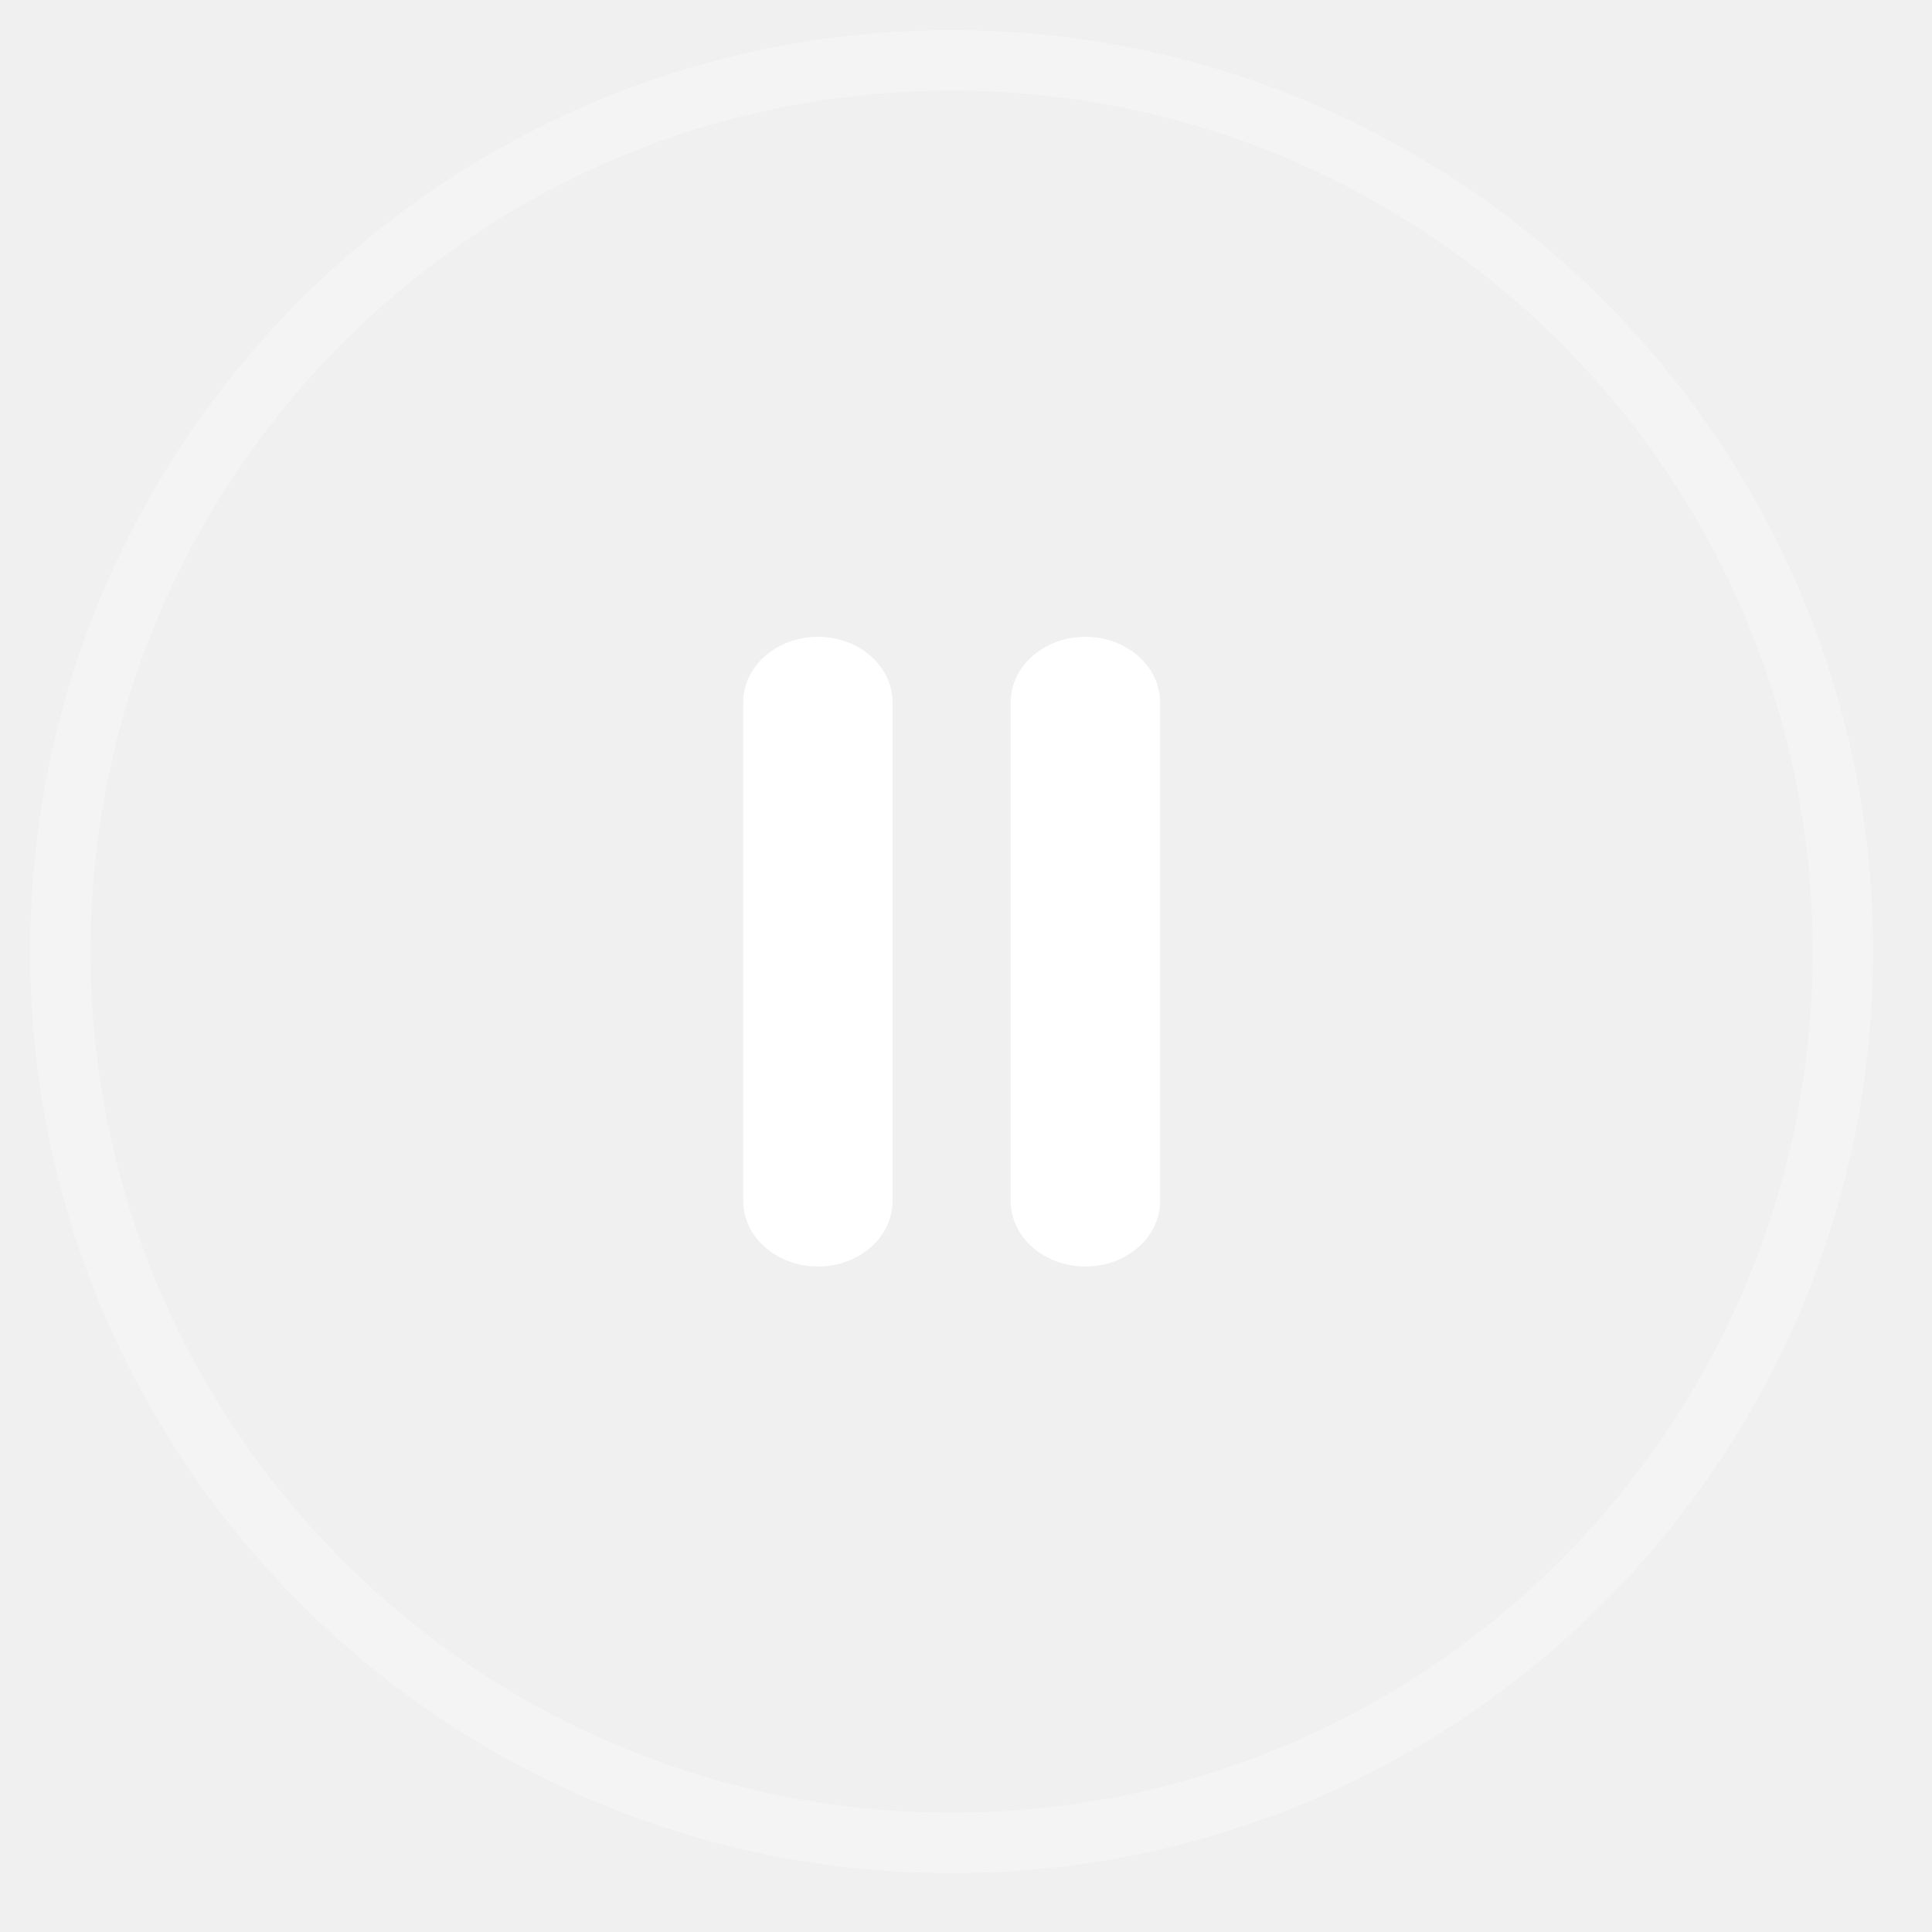
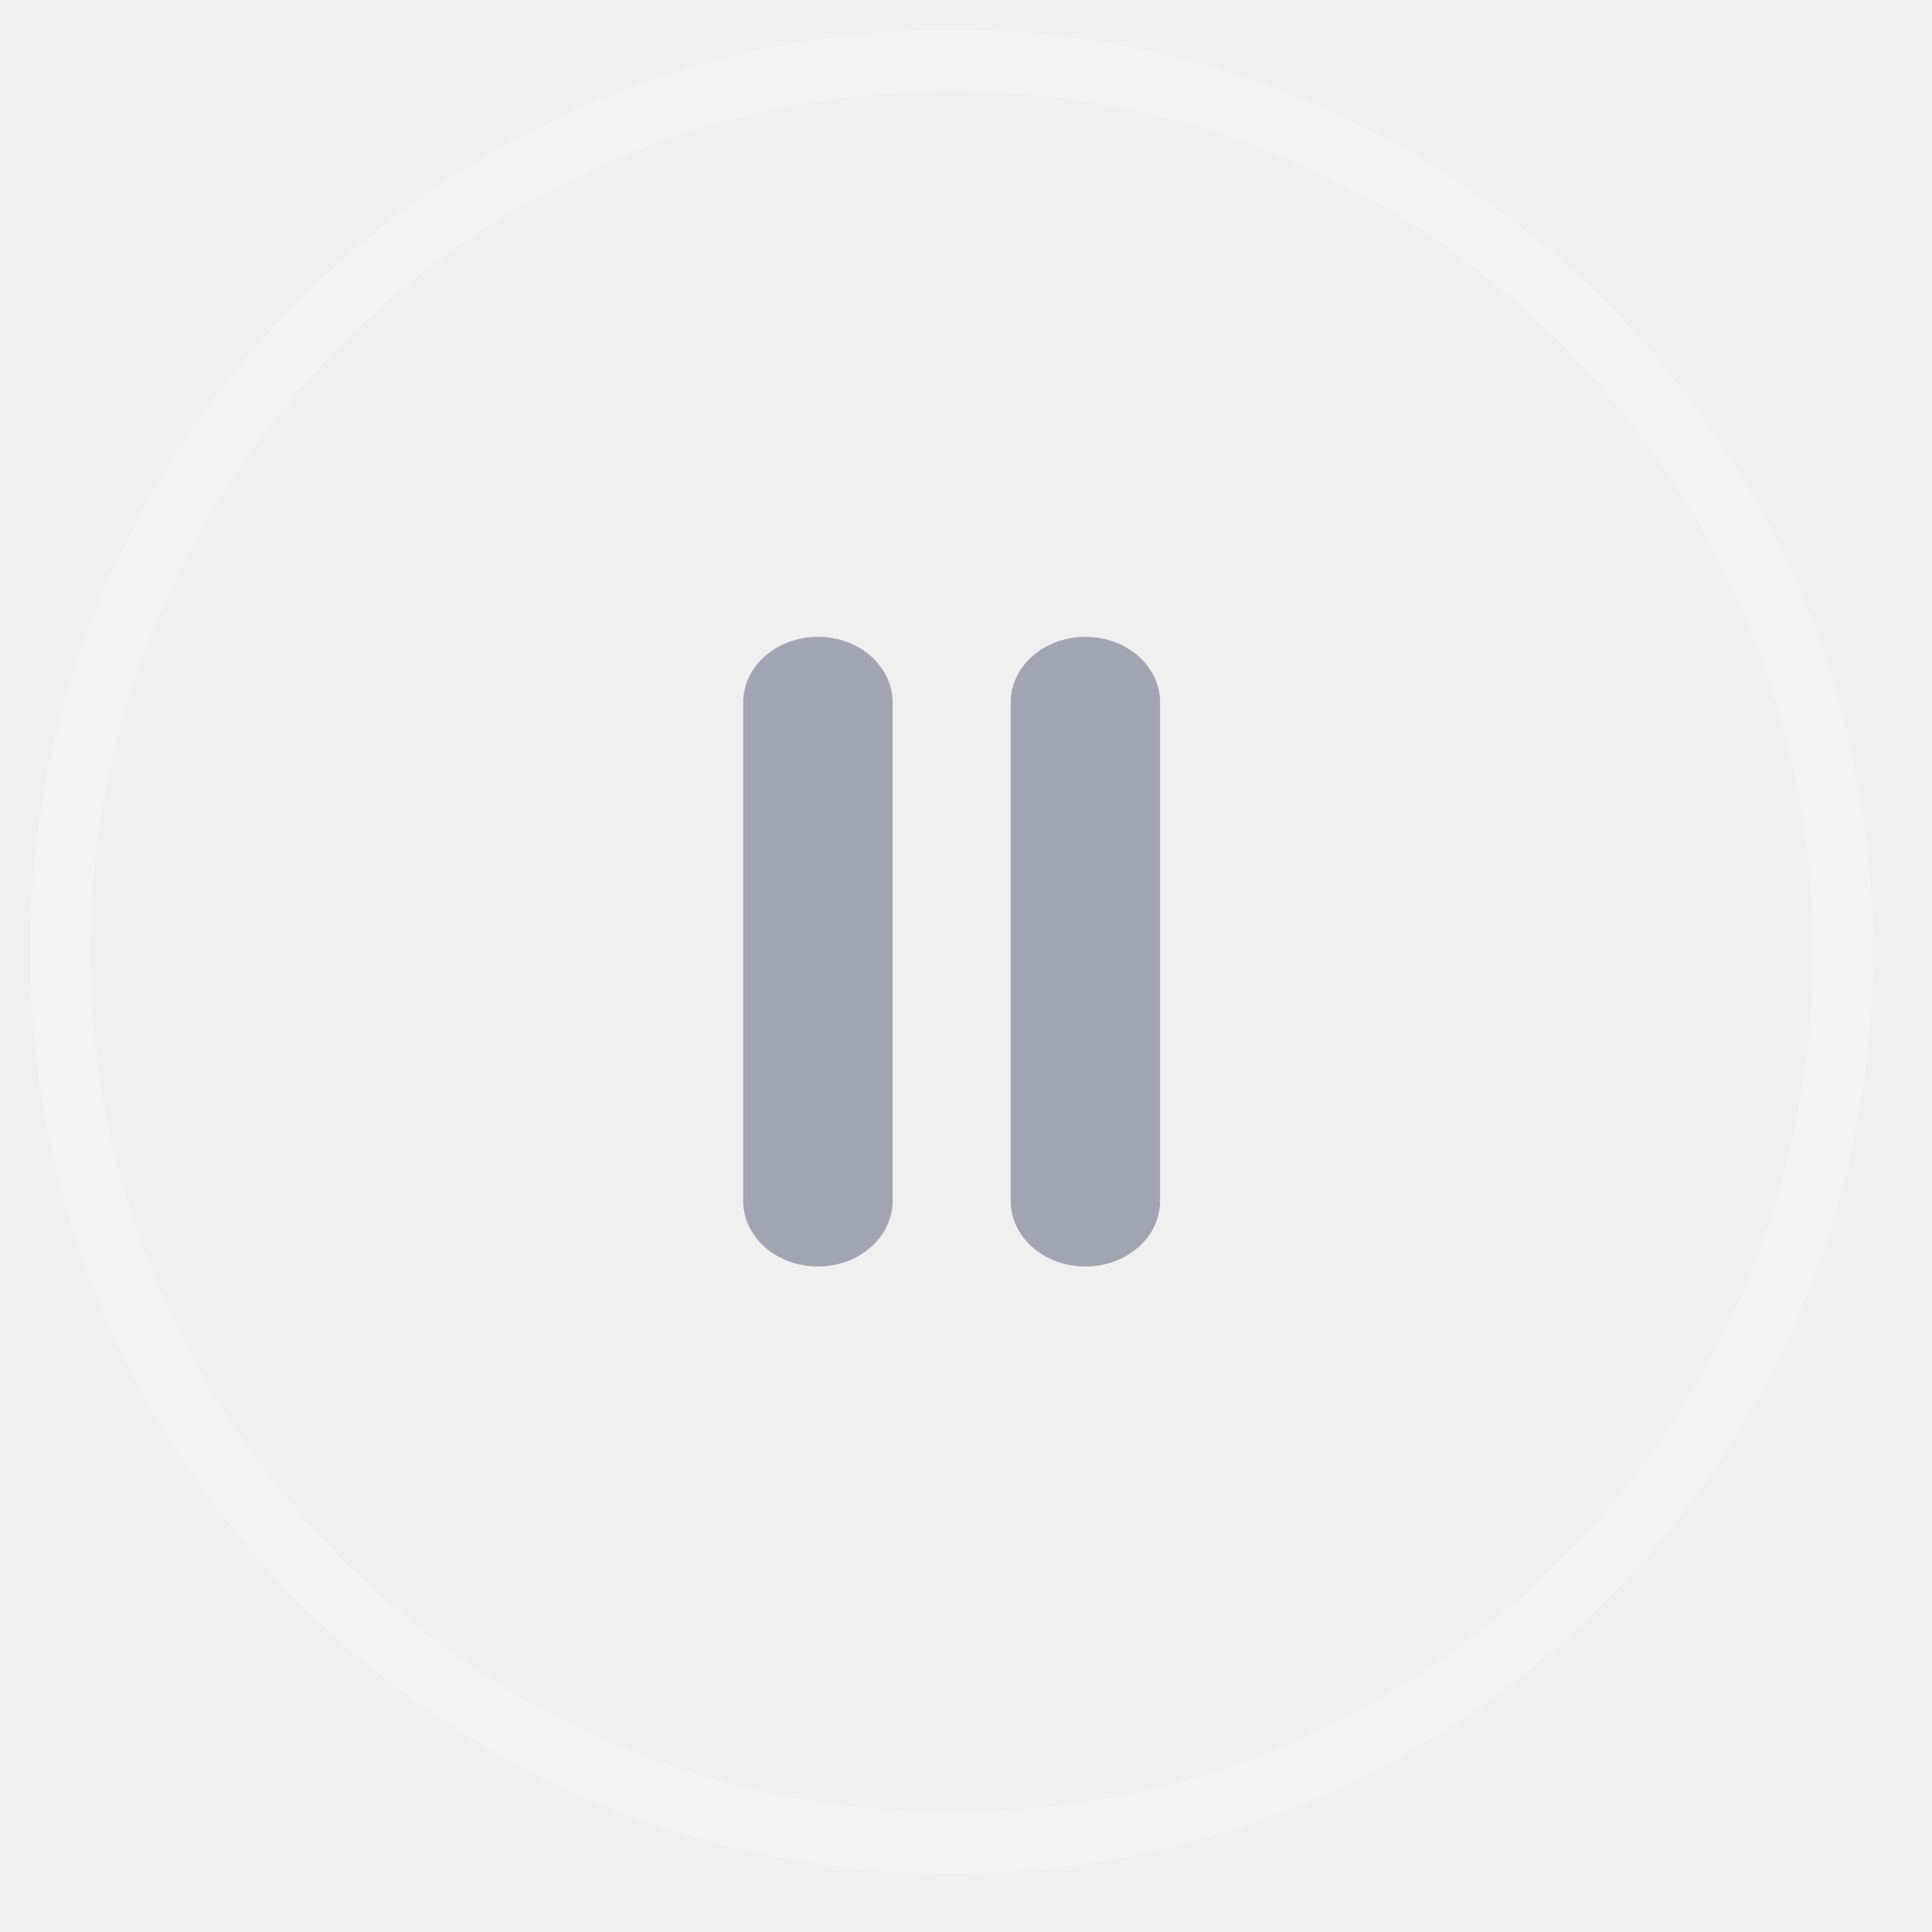
<svg xmlns="http://www.w3.org/2000/svg" width="32px" height="32px" viewBox="0 0 32 32" version="1.1">
  <g id="Page-1" stroke="none" stroke-width="1" fill="none" fill-rule="evenodd">
    <g id="Components" transform="translate(-182, -240)">
      <g id="pause" transform="translate(183, 241)">
        <circle id="Oval-3" stroke="#FFFFFF" opacity="0.3" cx="14.762" cy="14.762" r="14.762" />
-         <path d="M12.547,9.548 C13.231,9.548 13.784,10.034 13.784,10.634 L13.784,18.891 C13.784,19.491 13.231,19.977 12.547,19.977 C11.864,19.977 11.31,19.491 11.31,18.891 L11.31,10.634 C11.31,10.034 11.864,9.548 12.547,9.548 Z M16.978,9.548 C17.661,9.548 18.215,10.034 18.215,10.634 L18.215,18.891 C18.215,19.491 17.661,19.977 16.978,19.977 C16.294,19.977 15.74,19.491 15.74,18.891 L15.74,10.634 C15.74,10.034 16.294,9.548 16.978,9.548 Z" id="Pause" fill="#FFFFFF" />
+         <path d="M12.547,9.548 C13.231,9.548 13.784,10.034 13.784,10.634 L13.784,18.891 C13.784,19.491 13.231,19.977 12.547,19.977 C11.864,19.977 11.31,19.491 11.31,18.891 L11.31,10.634 C11.31,10.034 11.864,9.548 12.547,9.548 Z M16.978,9.548 C17.661,9.548 18.215,10.034 18.215,10.634 L18.215,18.891 C18.215,19.491 17.661,19.977 16.978,19.977 C16.294,19.977 15.74,19.491 15.74,18.891 L15.74,10.634 C15.74,10.034 16.294,9.548 16.978,9.548 Z" id="Pause" fill="#A1A4B2" />
      </g>
    </g>
  </g>
</svg>
